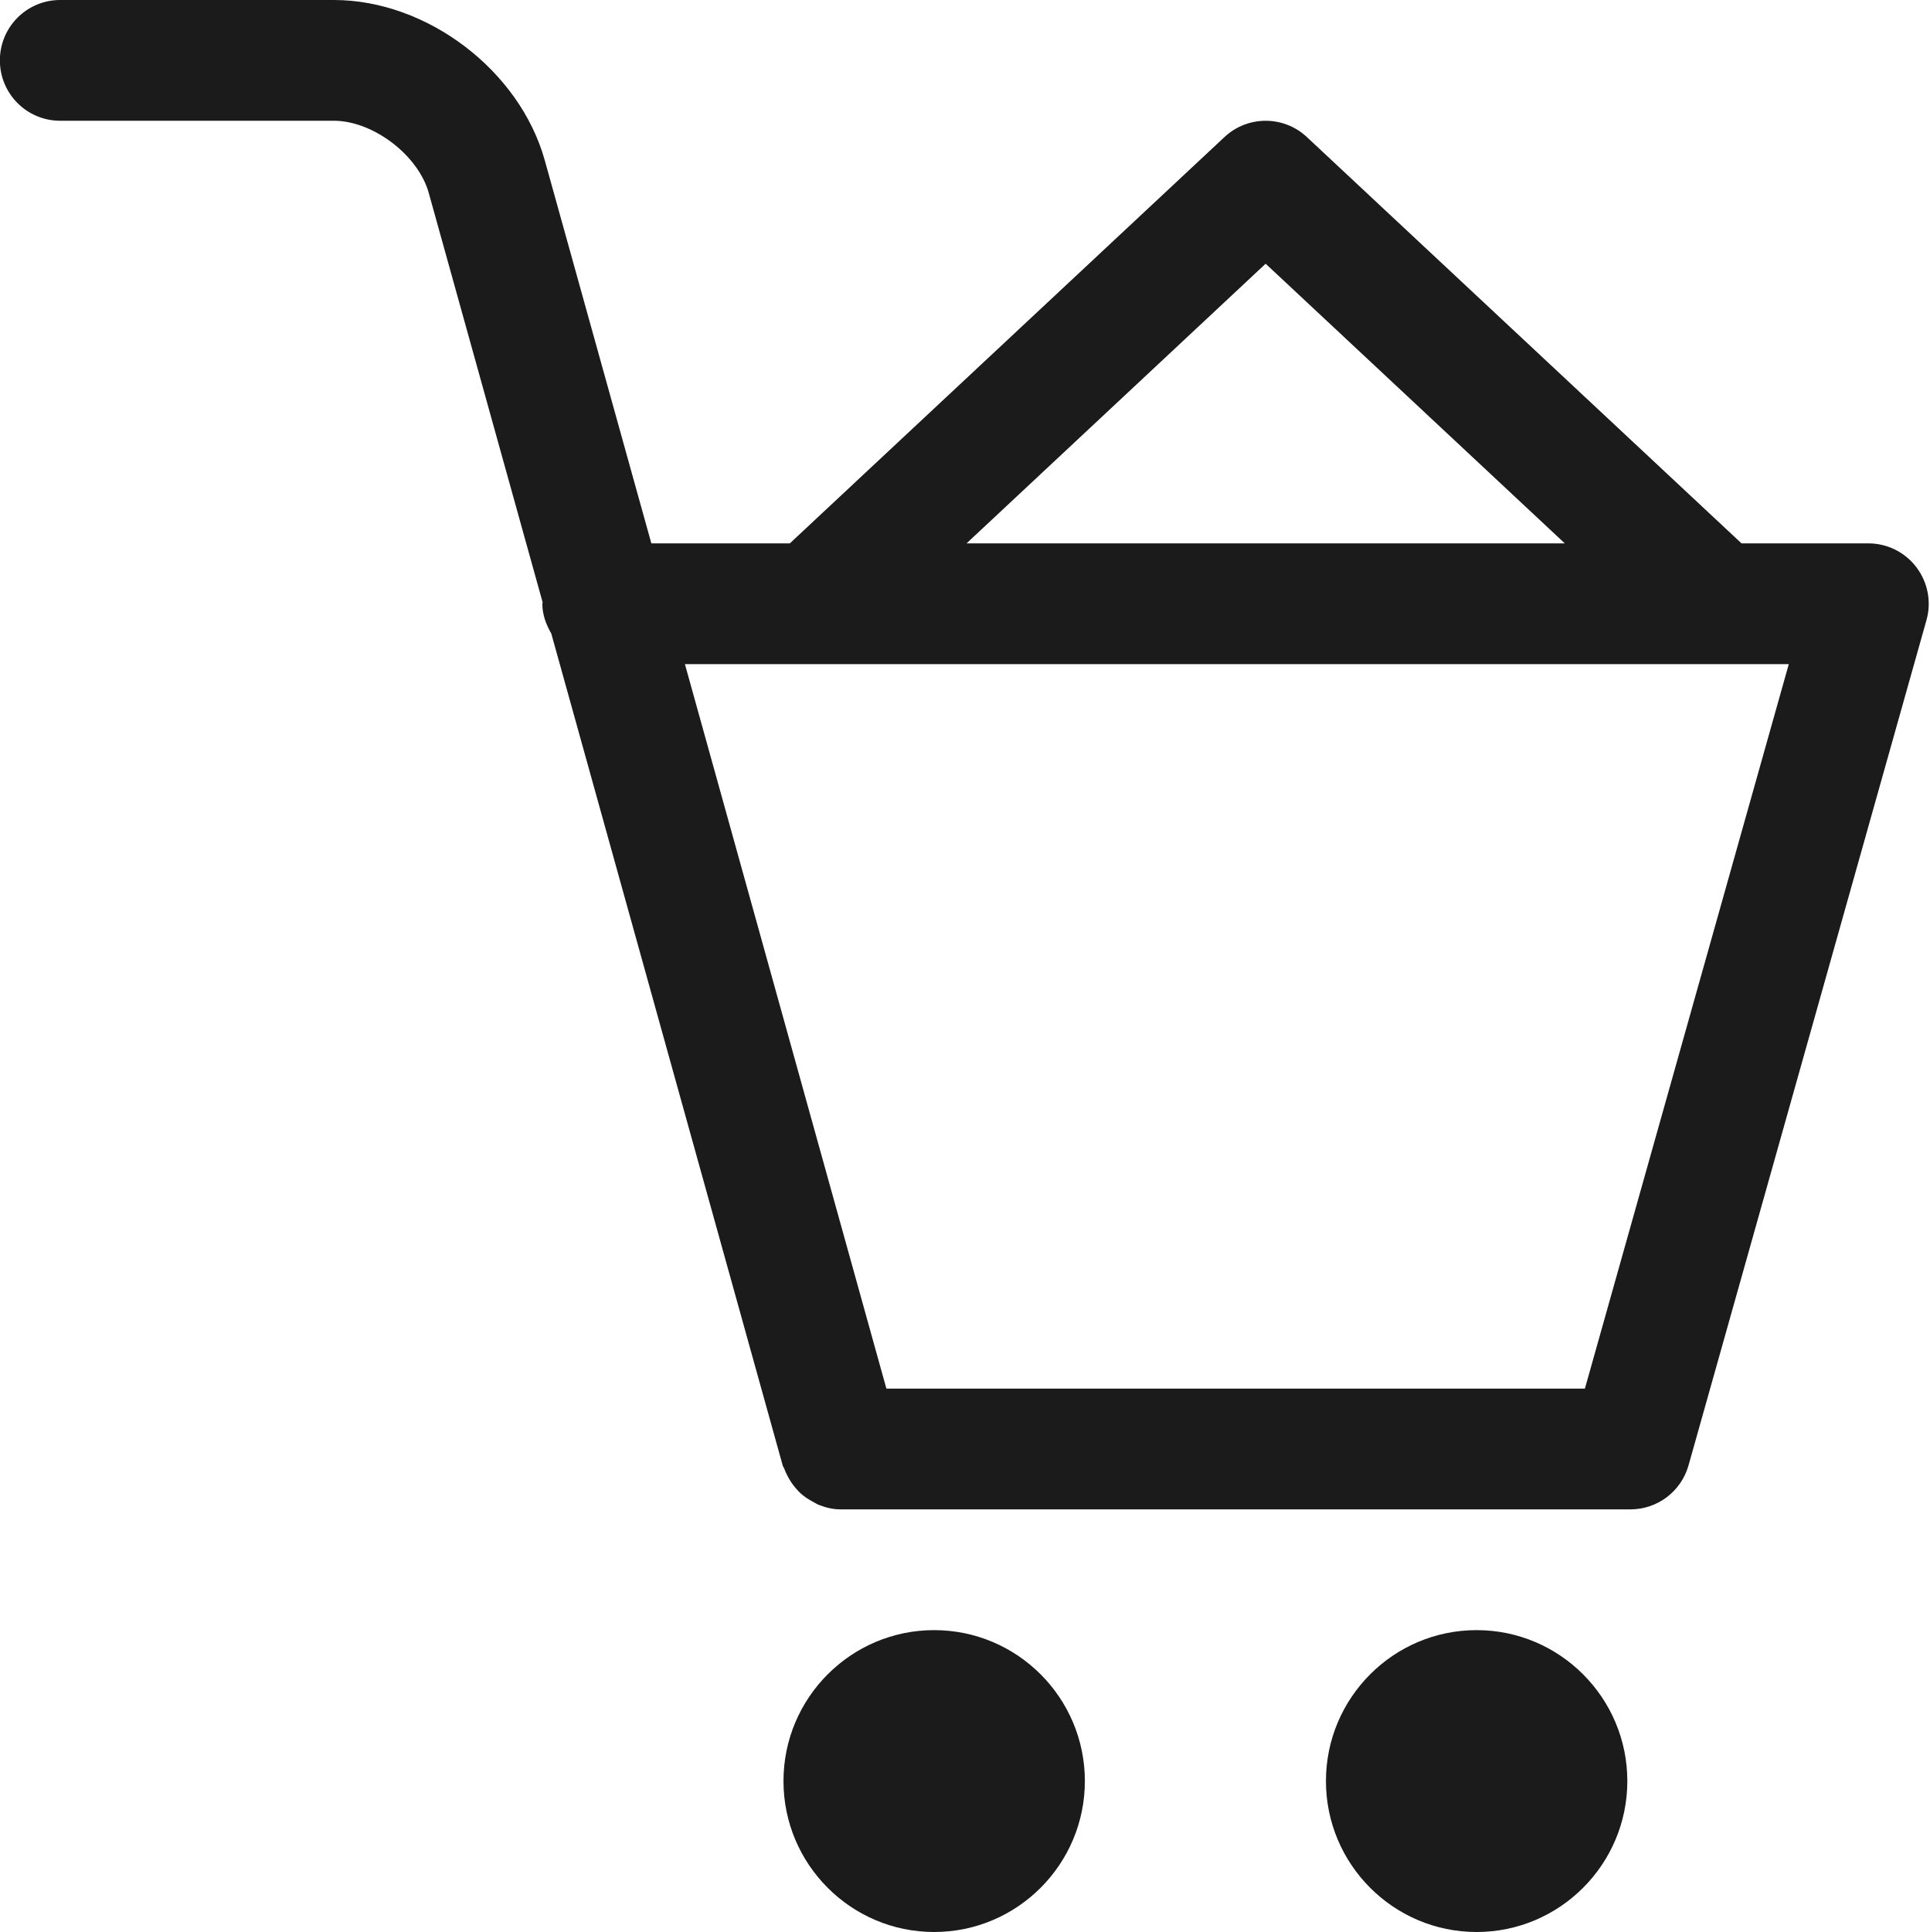
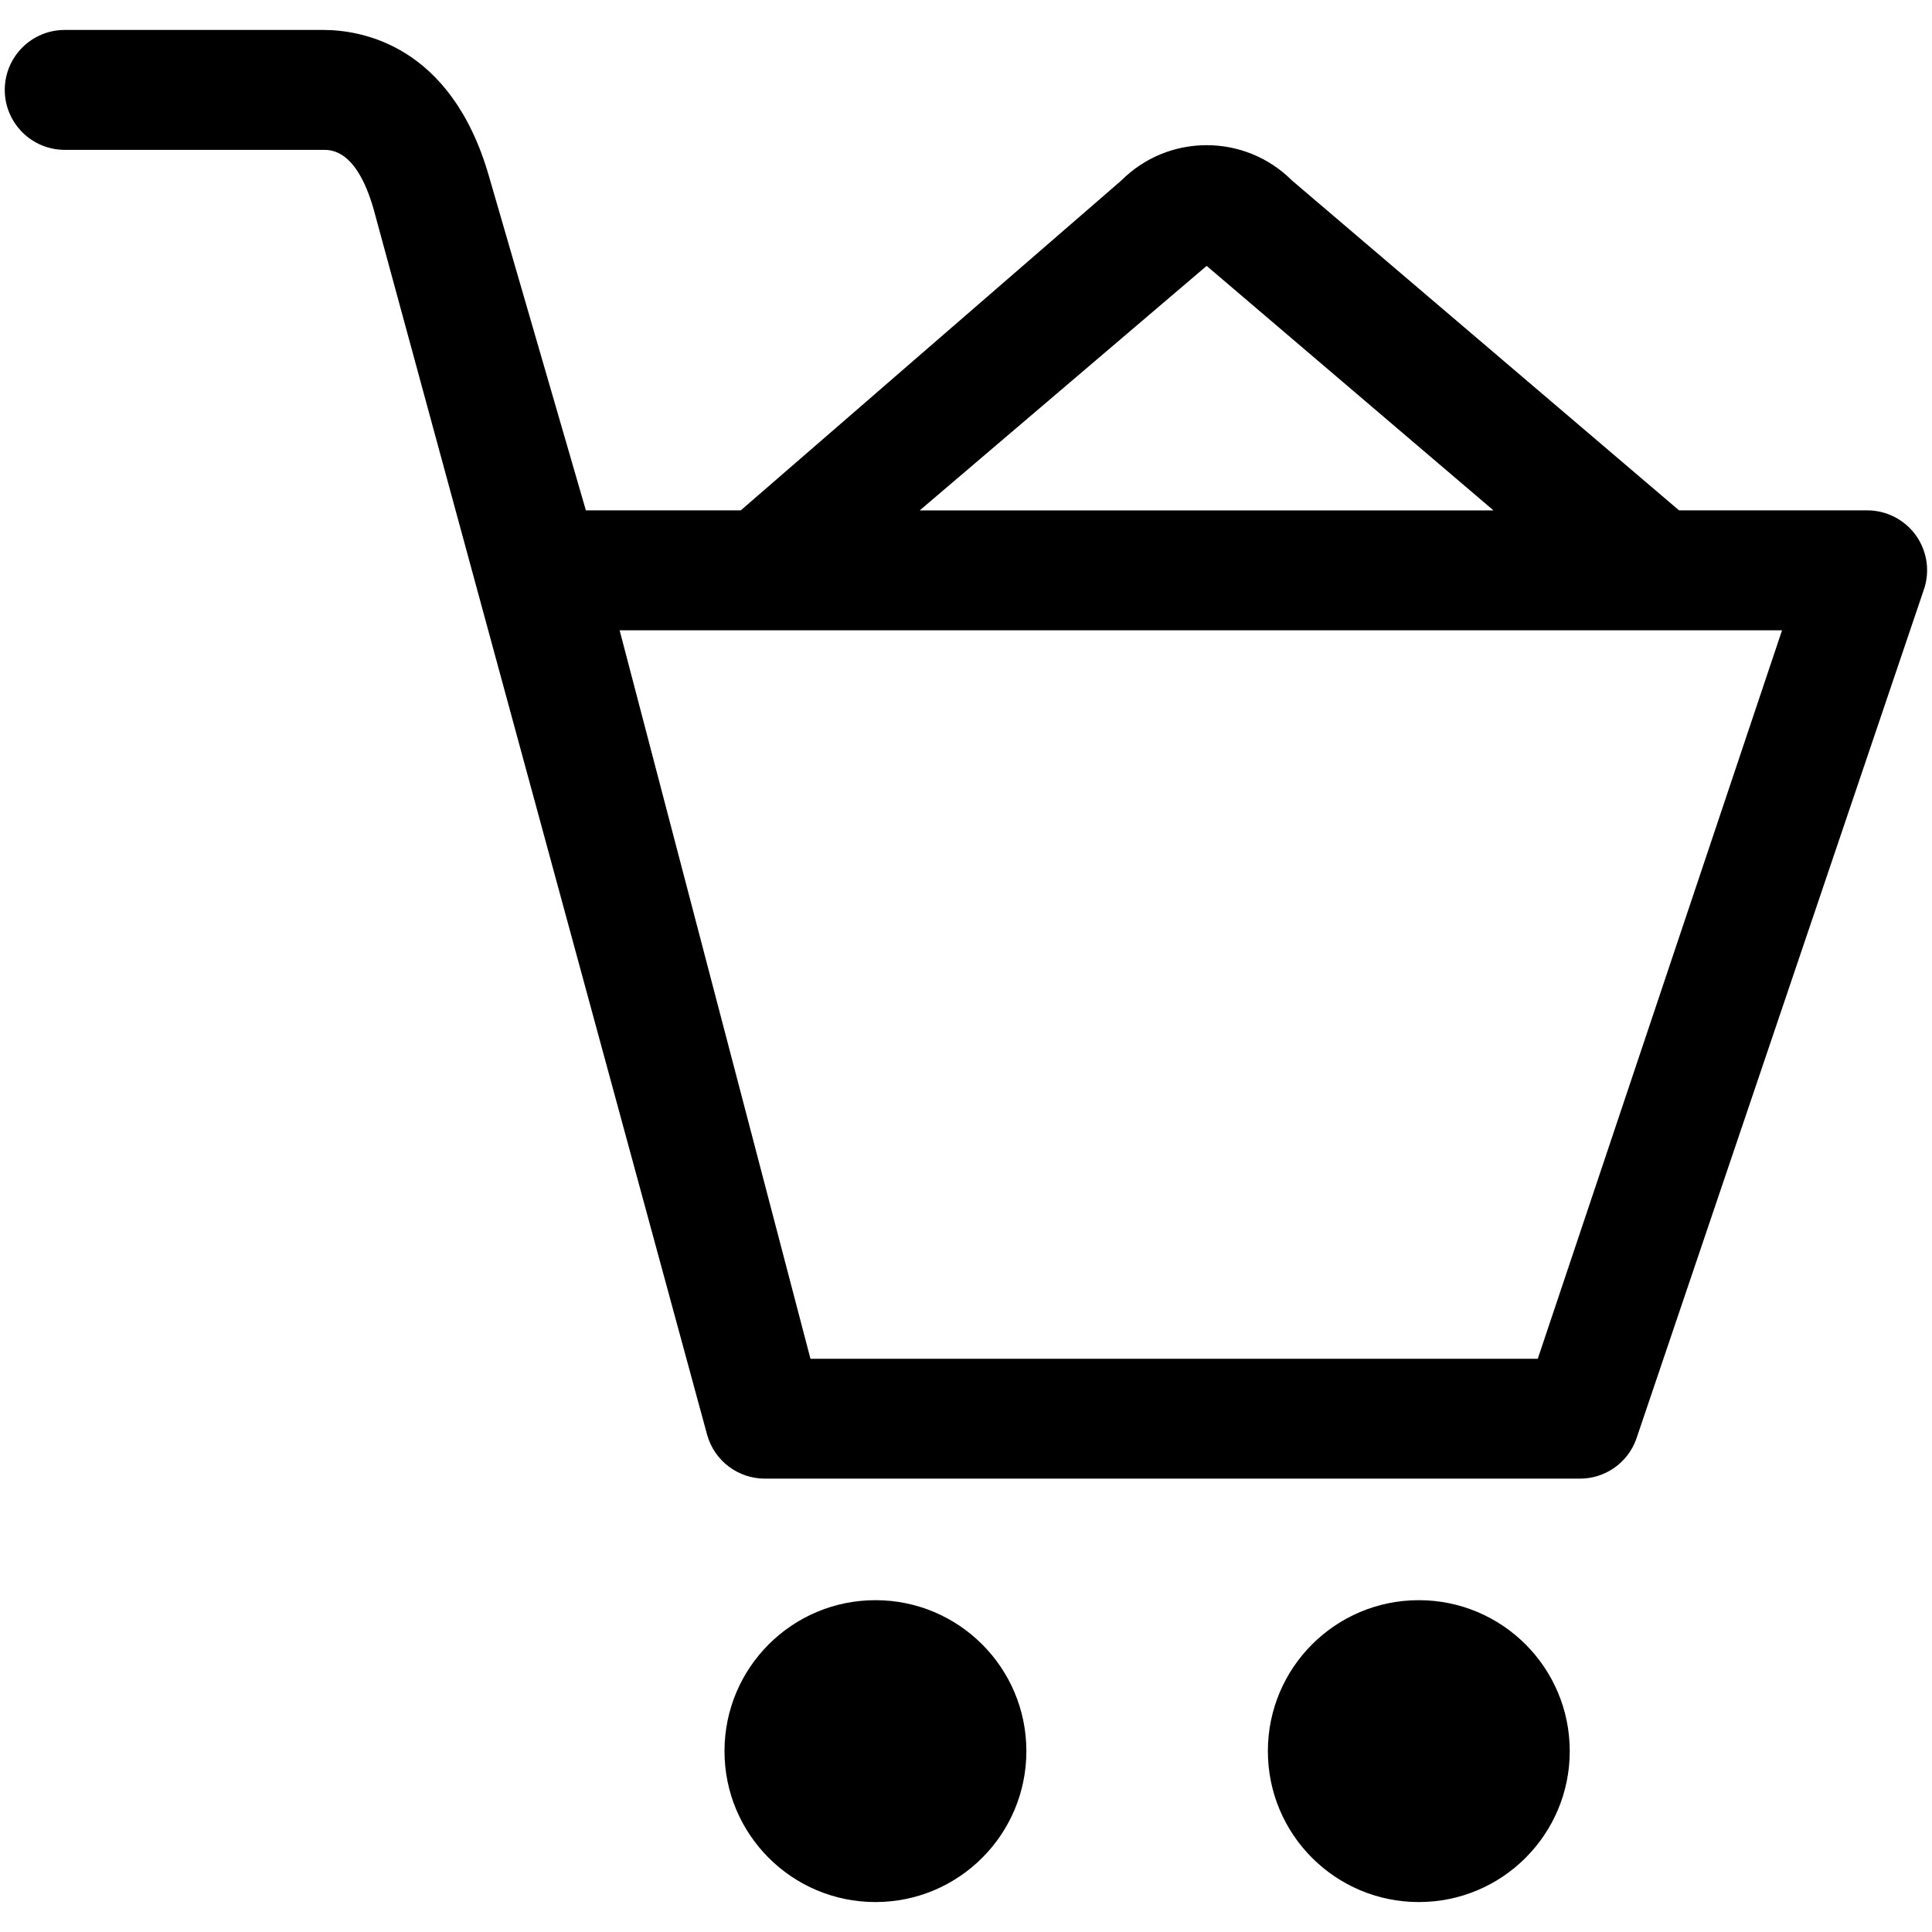
- <svg xmlns="http://www.w3.org/2000/svg" preserveAspectRatio="xMidYMid" width="31.969" height="32" viewBox="0 0 31.969 32">
-   <defs>
-     <style>
-       .cls-1 {
-         fill: #1b1b1b;
-         fill-rule: evenodd;
-       }
-     </style>
-   </defs>
-   <path d="M31.916,10.271 L27.974,24.271 C27.852,24.702 27.460,25.000 27.012,25.000 L13.927,25.000 C13.927,25.000 13.927,25.000 13.927,25.000 C13.927,25.000 13.927,25.000 13.926,25.000 C13.803,25.000 13.684,24.972 13.572,24.928 C13.534,24.914 13.502,24.892 13.466,24.873 C13.396,24.836 13.332,24.794 13.272,24.742 C13.238,24.712 13.209,24.680 13.180,24.645 C13.131,24.590 13.092,24.529 13.056,24.463 C13.034,24.420 13.012,24.379 12.996,24.333 C12.988,24.310 12.972,24.292 12.966,24.269 L9.133,10.493 C9.048,10.345 8.985,10.183 8.985,10.000 C8.985,9.992 8.990,9.985 8.990,9.977 L7.103,3.195 C6.929,2.570 6.180,2.000 5.531,2.000 L0.996,2.000 C0.445,2.000 -0.002,1.553 -0.002,1.000 C-0.002,0.447 0.445,0.000 0.996,0.000 L5.531,0.000 C7.076,0.000 8.611,1.167 9.026,2.658 L10.791,9.000 L13.085,9.000 L20.287,2.269 C20.671,1.911 21.266,1.911 21.650,2.269 L28.852,9.000 L30.954,9.000 C31.267,9.000 31.562,9.147 31.750,9.397 C31.939,9.646 32.001,9.970 31.916,10.271 ZM20.968,4.368 L16.013,9.000 L25.924,9.000 L20.968,4.368 ZM11.347,11.000 L14.685,23.000 L26.257,23.000 L29.635,11.000 L11.347,11.000 ZM15.476,27.000 C16.853,27.000 17.973,28.121 17.973,29.500 C17.973,30.879 16.853,32.000 15.476,32.000 C14.099,32.000 12.980,30.879 12.980,29.500 C12.980,28.121 14.099,27.000 15.476,27.000 ZM24.463,27.000 C25.840,27.000 26.960,28.121 26.960,29.500 C26.960,30.879 25.840,32.000 24.463,32.000 C23.086,32.000 21.967,30.879 21.967,29.500 C21.967,28.121 23.086,27.000 24.463,27.000 Z" class="cls-1" />
+ <svg xmlns="http://www.w3.org/2000/svg" version="1.1" width="32" height="32" viewBox="0 0 32 32">
+   <path d="M31.739 8.875c-0.186-0.264-0.489-0.422-0.812-0.422h-3.117l-6.41-5.463c-0.78-0.78-2.047-0.781-2.828 0l-6.302 5.463h-2.566l-1.607-5.54c-0.63-2.182-2.127-2.417-2.741-2.417h-4.284c-0.549 0-0.993 0.445-0.993 0.993s0.445 0.993 0.993 0.993h4.283c0.136 0 0.549 0 0.831 0.974l5.527 20.311c0.12 0.428 0.511 0.724 0.956 0.724h13.499c0.419 0 0.793-0.262 0.934-0.657l4.758-14.053c0.11-0.304 0.064-0.643-0.122-0.907zM19.986 4.404l4.751 4.050h-9.504zM25.47 22.506h-12.046l-3.161-12.066h19.253zM23.5 26.504c-1.381 0-2.5 1.119-2.5 2.5s1.119 2.5 2.5 2.5 2.5-1.119 2.5-2.5c0-1.381-1.119-2.5-2.5-2.5zM14.5 26.504c-1.381 0-2.5 1.119-2.5 2.5s1.119 2.5 2.5 2.5 2.5-1.119 2.5-2.5c0-1.381-1.119-2.5-2.5-2.5z" />
</svg>
